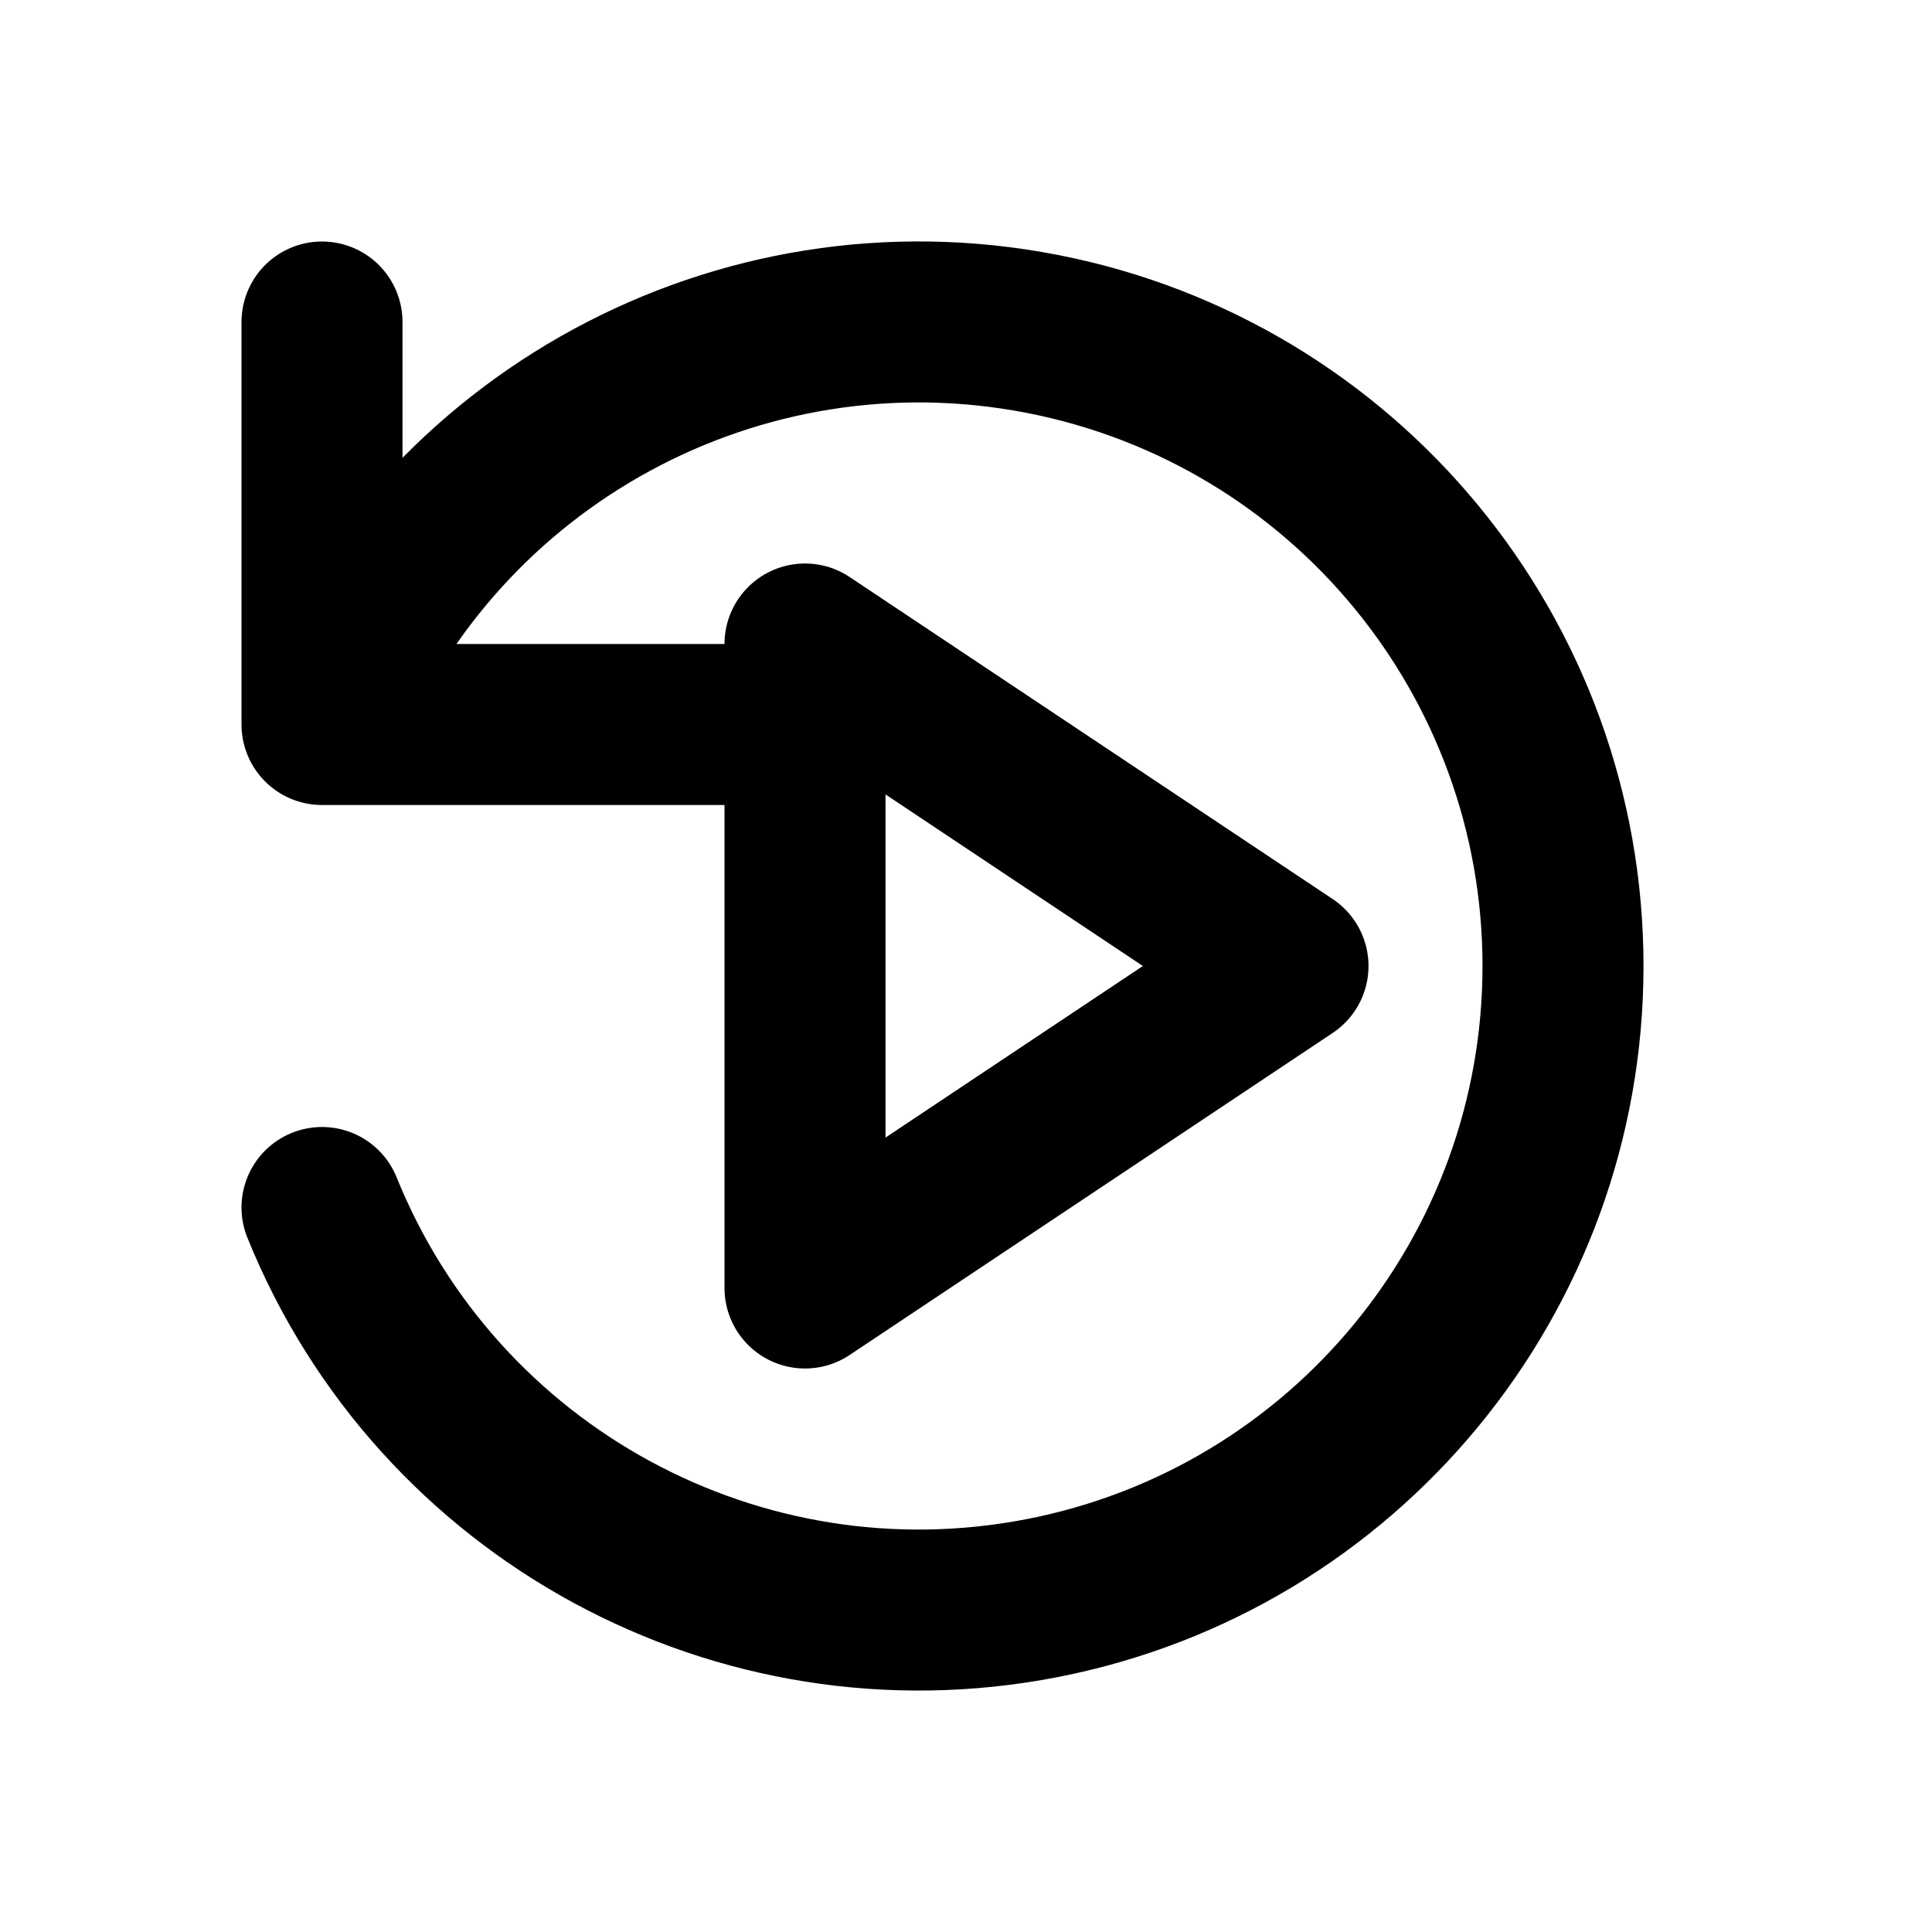
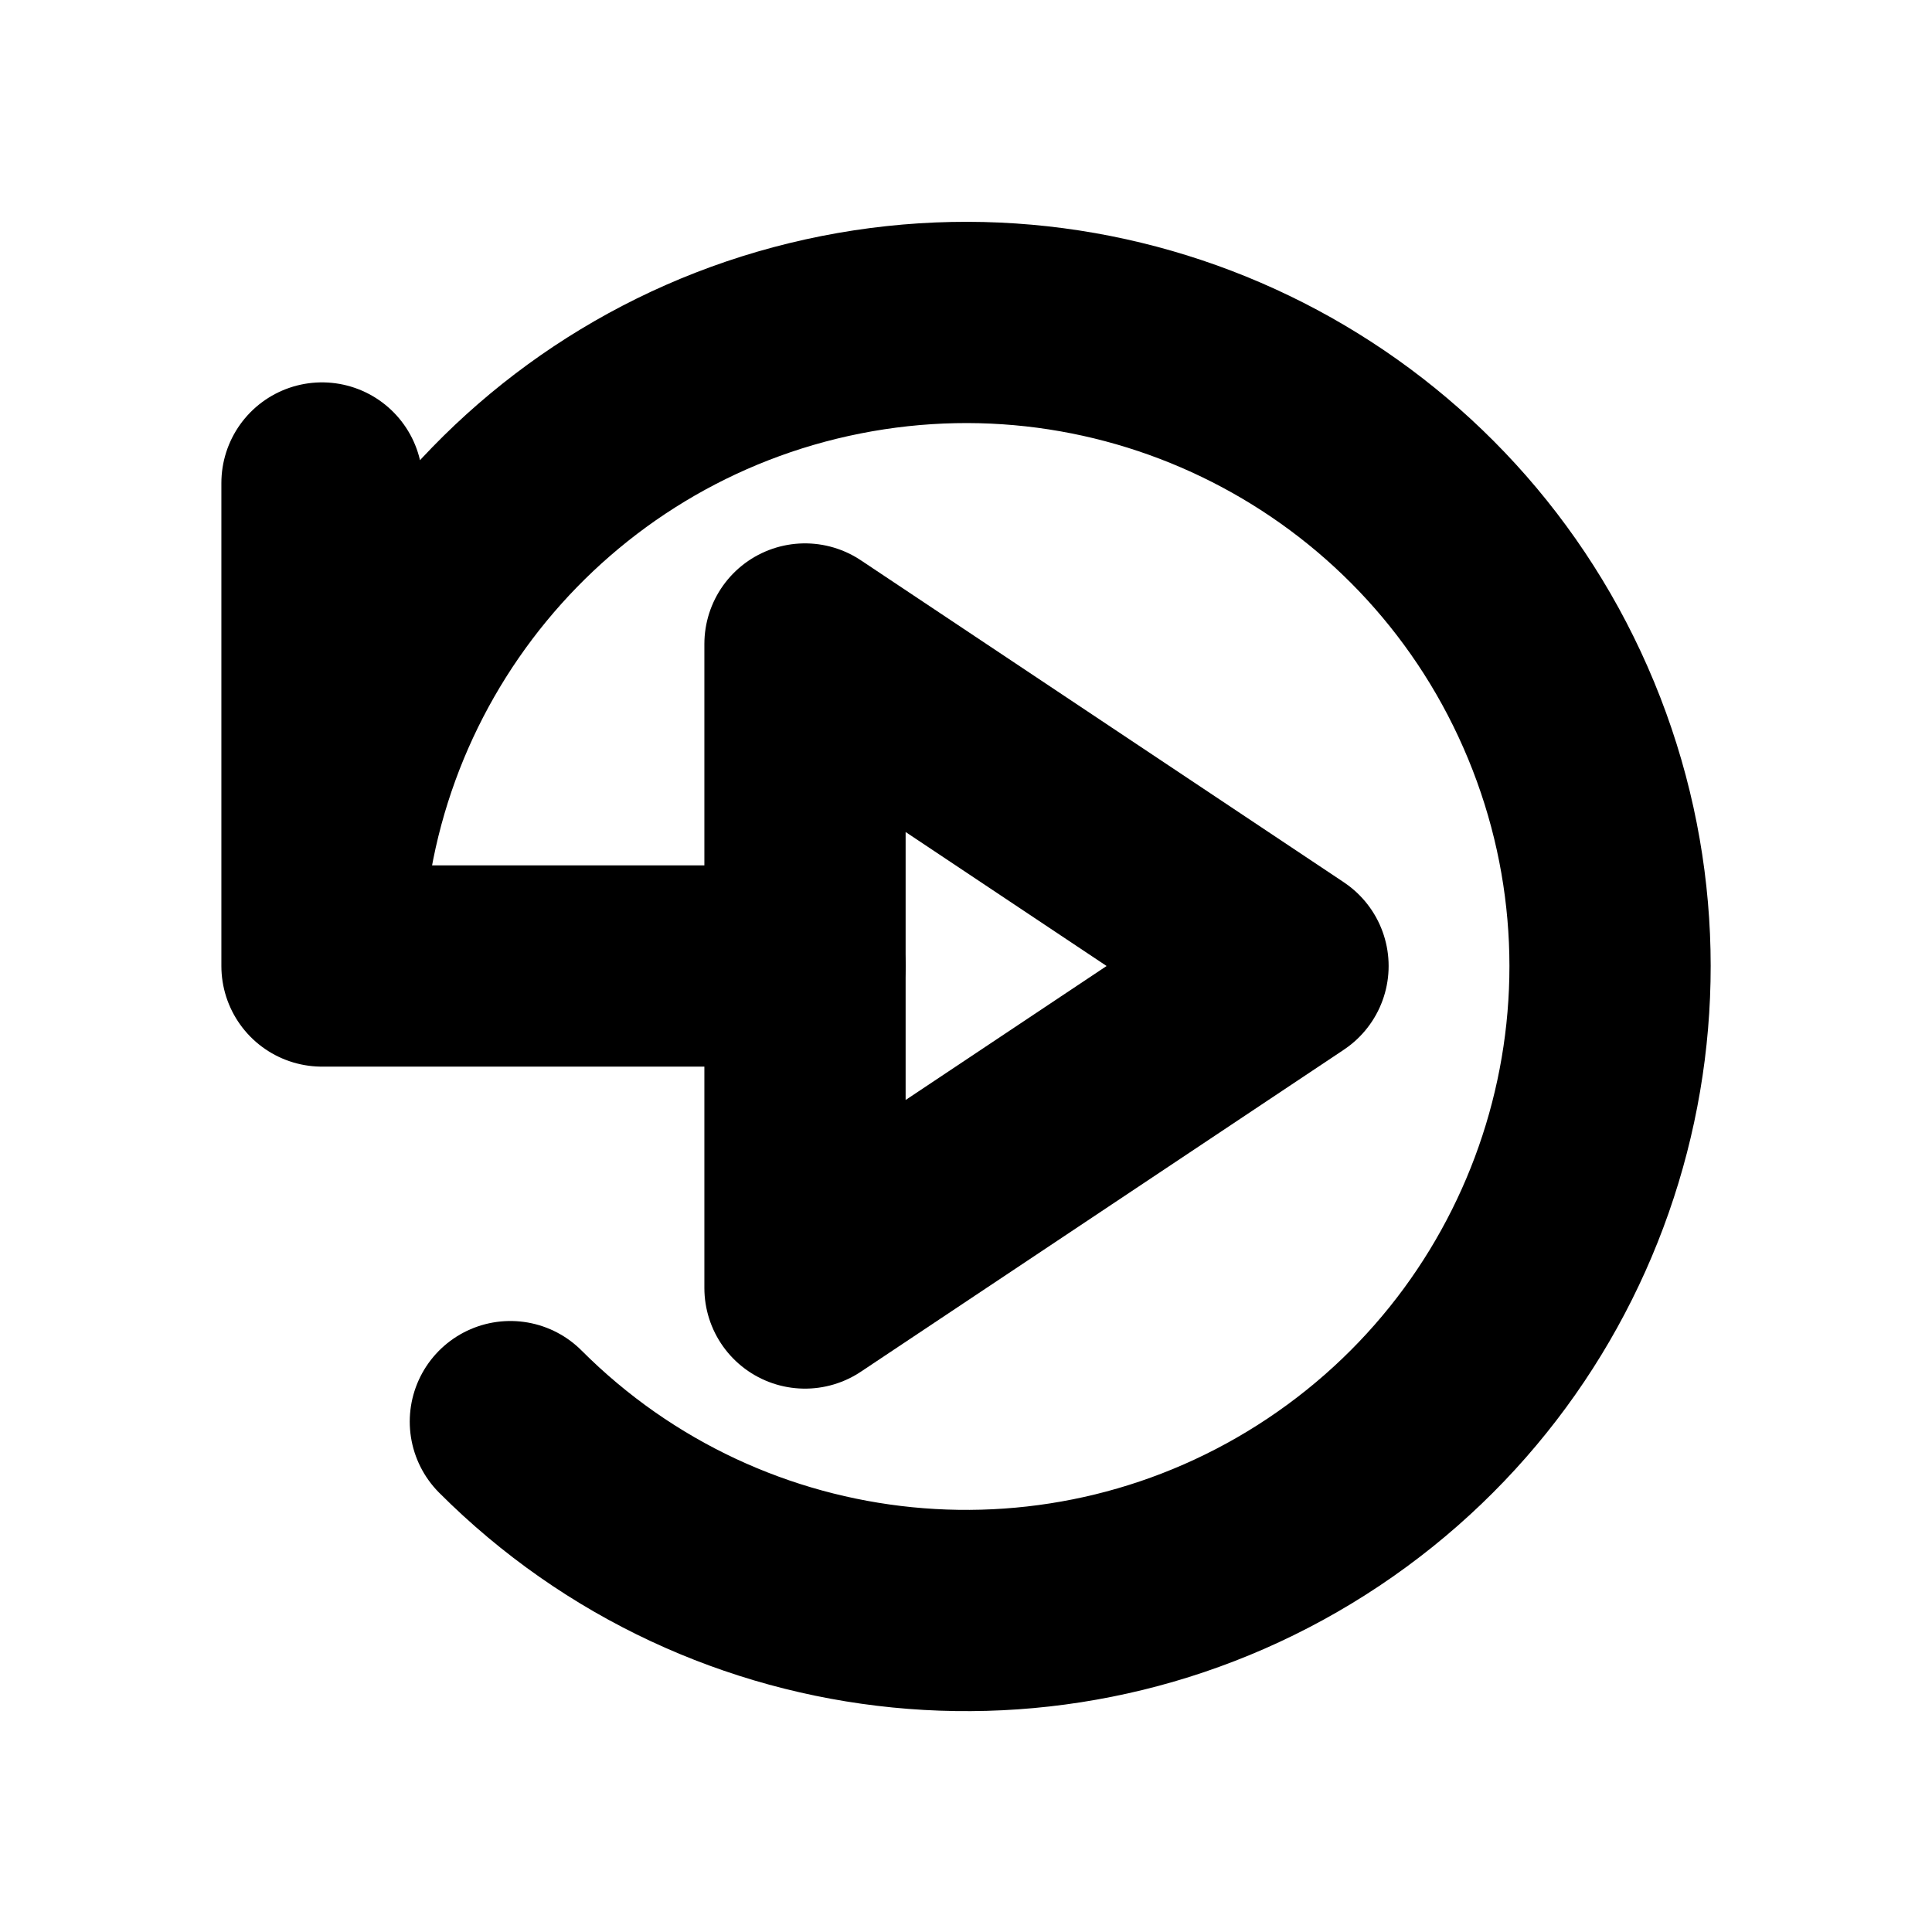
- <svg xmlns="http://www.w3.org/2000/svg" viewBox="0 0 24 24" fill="none" stroke="#000000" stroke-width="2" stroke-linecap="round" stroke-linejoin="round">
-   <path d="M4 9a8 8 0 1 1 0 6M4 4v5h5" />
+ <svg xmlns="http://www.w3.org/2000/svg" viewBox="0 0 24 24" fill="none" stroke="#000000" stroke-width="2.5" stroke-linecap="round" stroke-linejoin="round">
+   <path d="M4 12a8 8 0 1 1 2.34 5.66M4 6v6h6" />
  <path d="m10 8 6 4-6 4Z" />
</svg>
